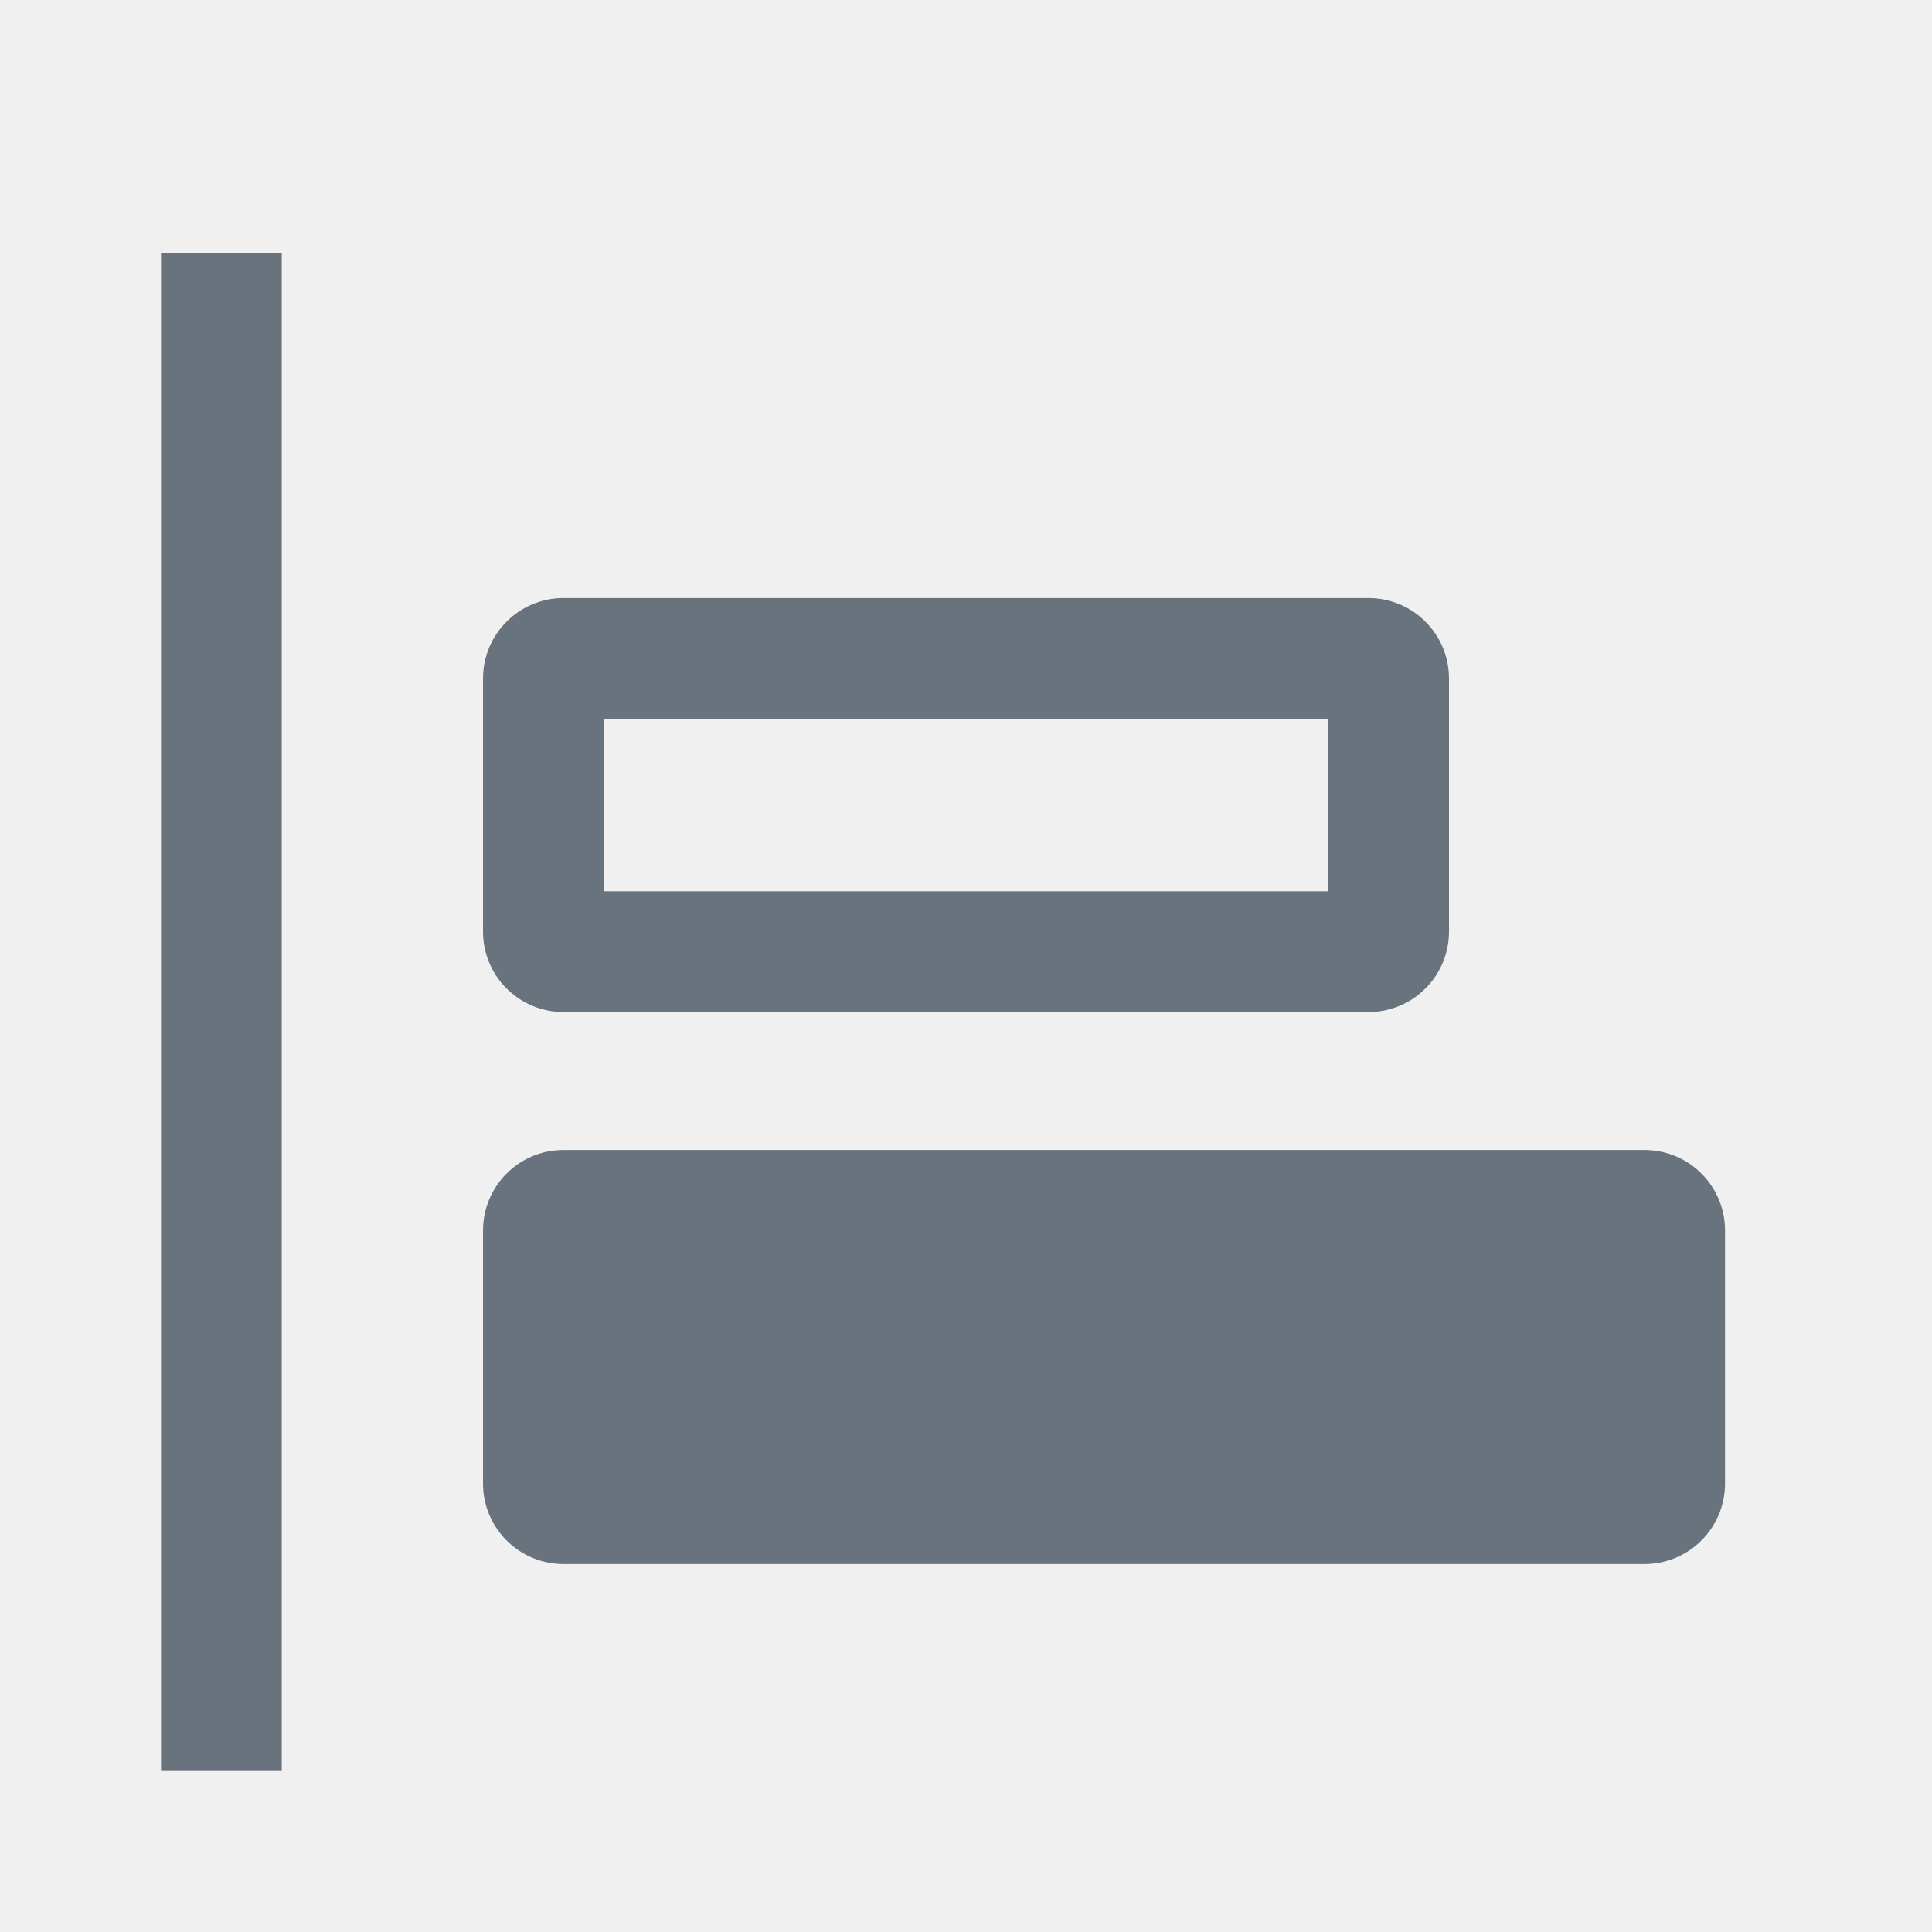
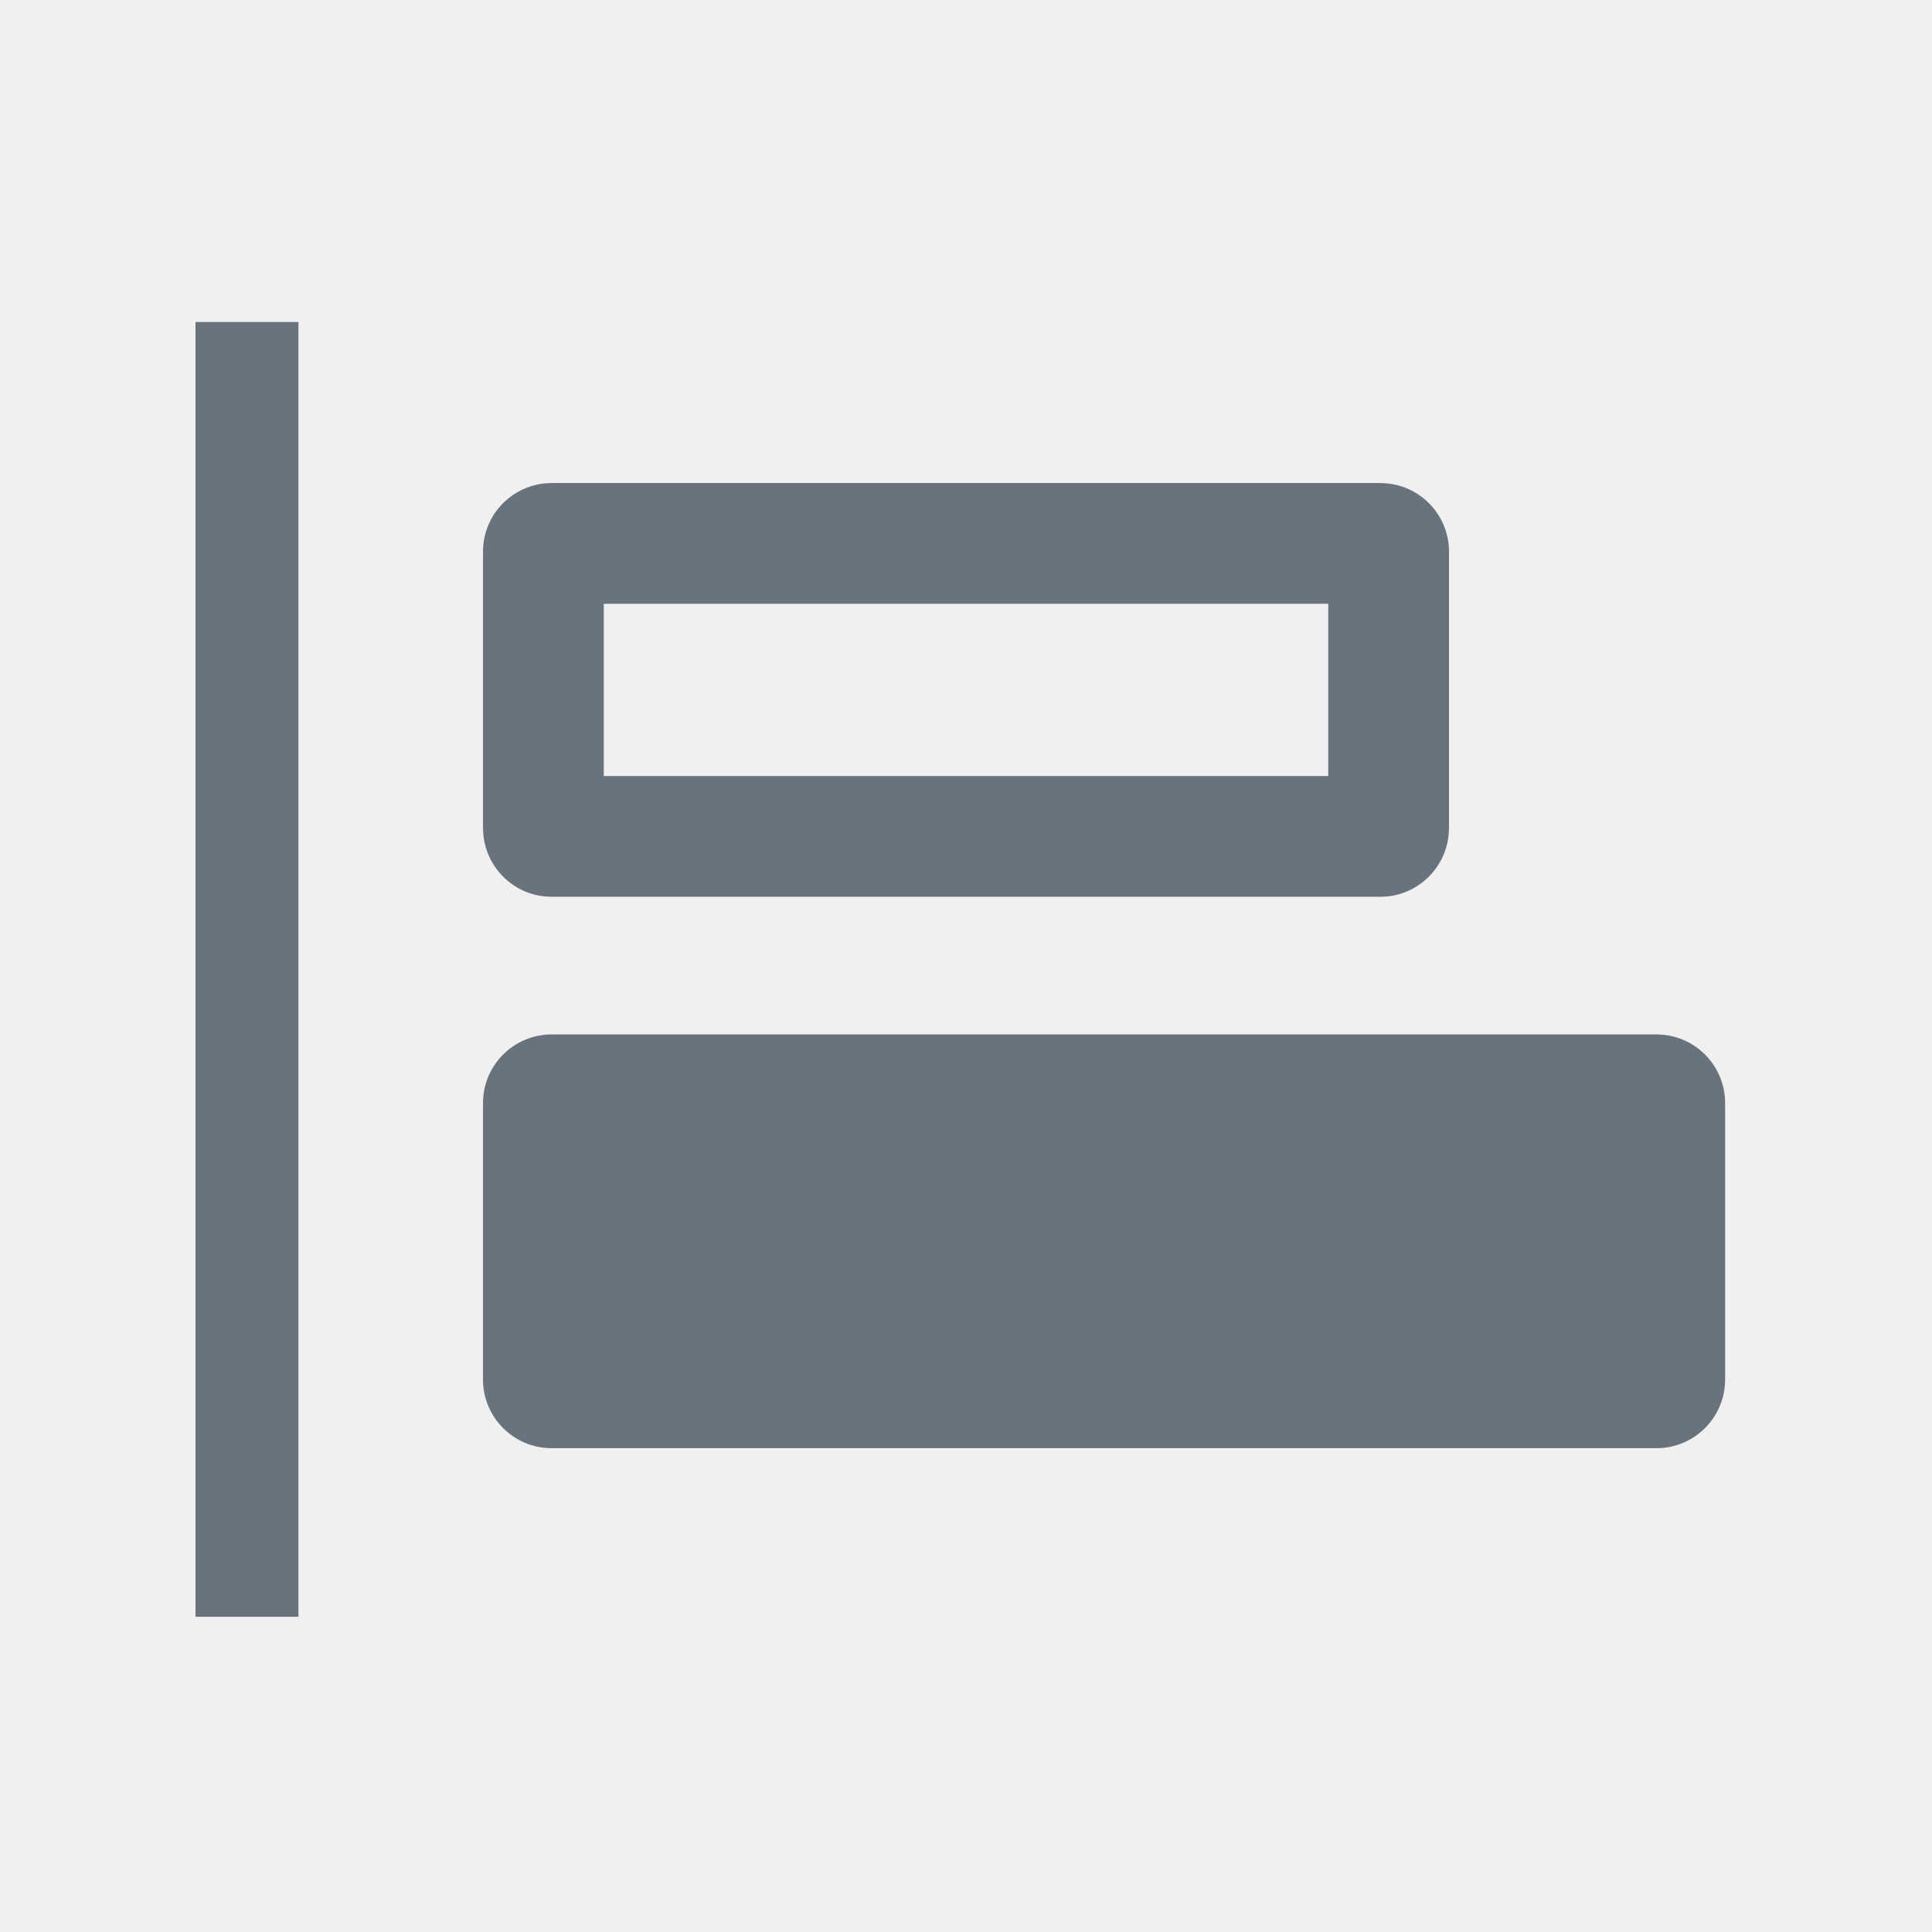
<svg xmlns="http://www.w3.org/2000/svg" width="24" height="24" viewBox="0 0 24 24" fill="none">
-   <g clip-path="url(#clip0_8100_140)">
-     <rect x="6" y="14.286" width="15.429" height="5.143" rx="1" fill="#68737D" />
-     <mask id="path-2-inside-1_8100_140" fill="white">
-       <rect x="6" y="7.429" width="12" height="5.143" rx="1" />
-     </mask>
-     <rect x="6" y="7.429" width="12" height="5.143" rx="1" stroke="#68737D" stroke-width="3" mask="url(#path-2-inside-1_8100_140)" />
-     <line x1="2.75" y1="3.143" x2="2.75" y2="22" stroke="#68737D" stroke-width="1.5" />
+   <g clip-path="url(#clip0_8118_371)">
+     <rect x="6" y="12.85" width="15.43" height="5.14" rx="0.853" fill="#68737D" />
+     <path d="M7.5 9.64H16.5V7.5H7.5V9.64ZM18 10.287L17.995 10.374C17.954 10.775 17.636 11.095 17.234 11.136L17.148 11.14H6.853L6.766 11.136C6.364 11.095 6.046 10.775 6.005 10.374L6 10.287V6.853C6 6.411 6.336 6.049 6.766 6.005L6.853 6H17.148L17.234 6.005C17.664 6.049 18 6.411 18 6.853V10.287Z" fill="#68737D" />
+     <line x1="3.068" y1="4" x2="3.068" y2="20.084" stroke="#68737D" stroke-width="1.279" />
  </g>
  <defs>
-     <clipPath id="clip0_8100_140">
+     <clipPath id="clip0_8118_371">
      <rect width="24" height="24" fill="white" />
    </clipPath>
  </defs>
</svg>
